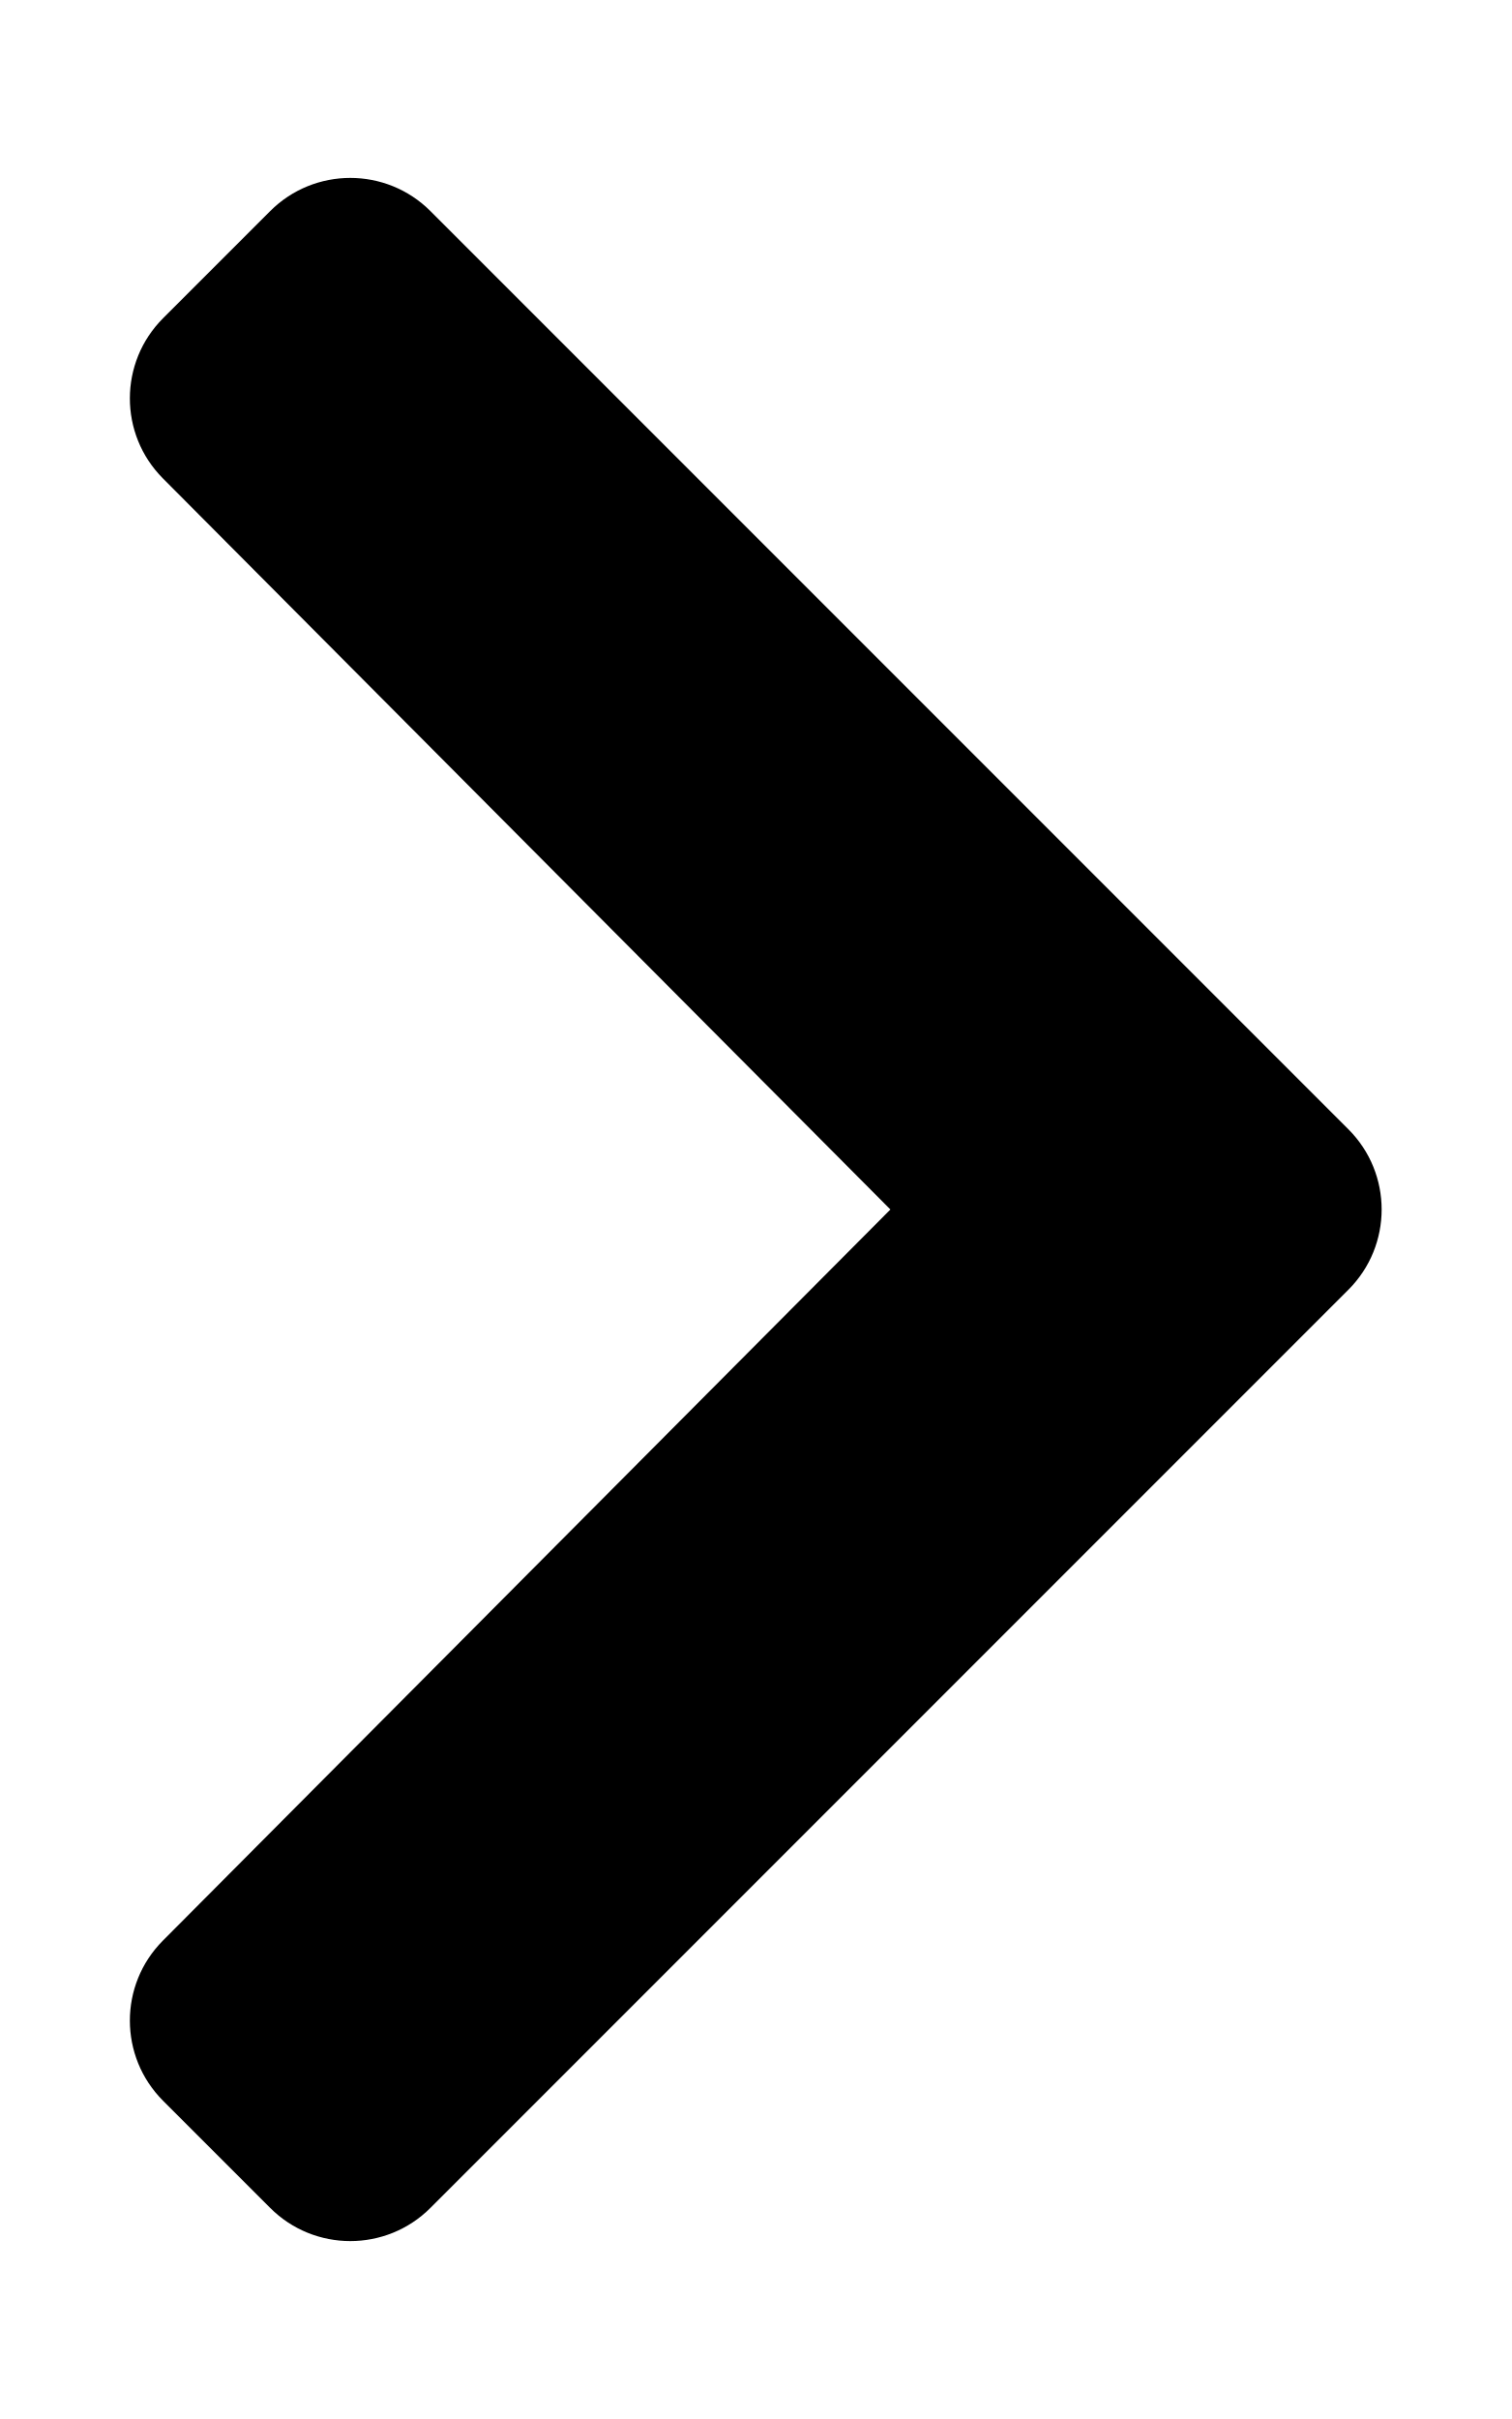
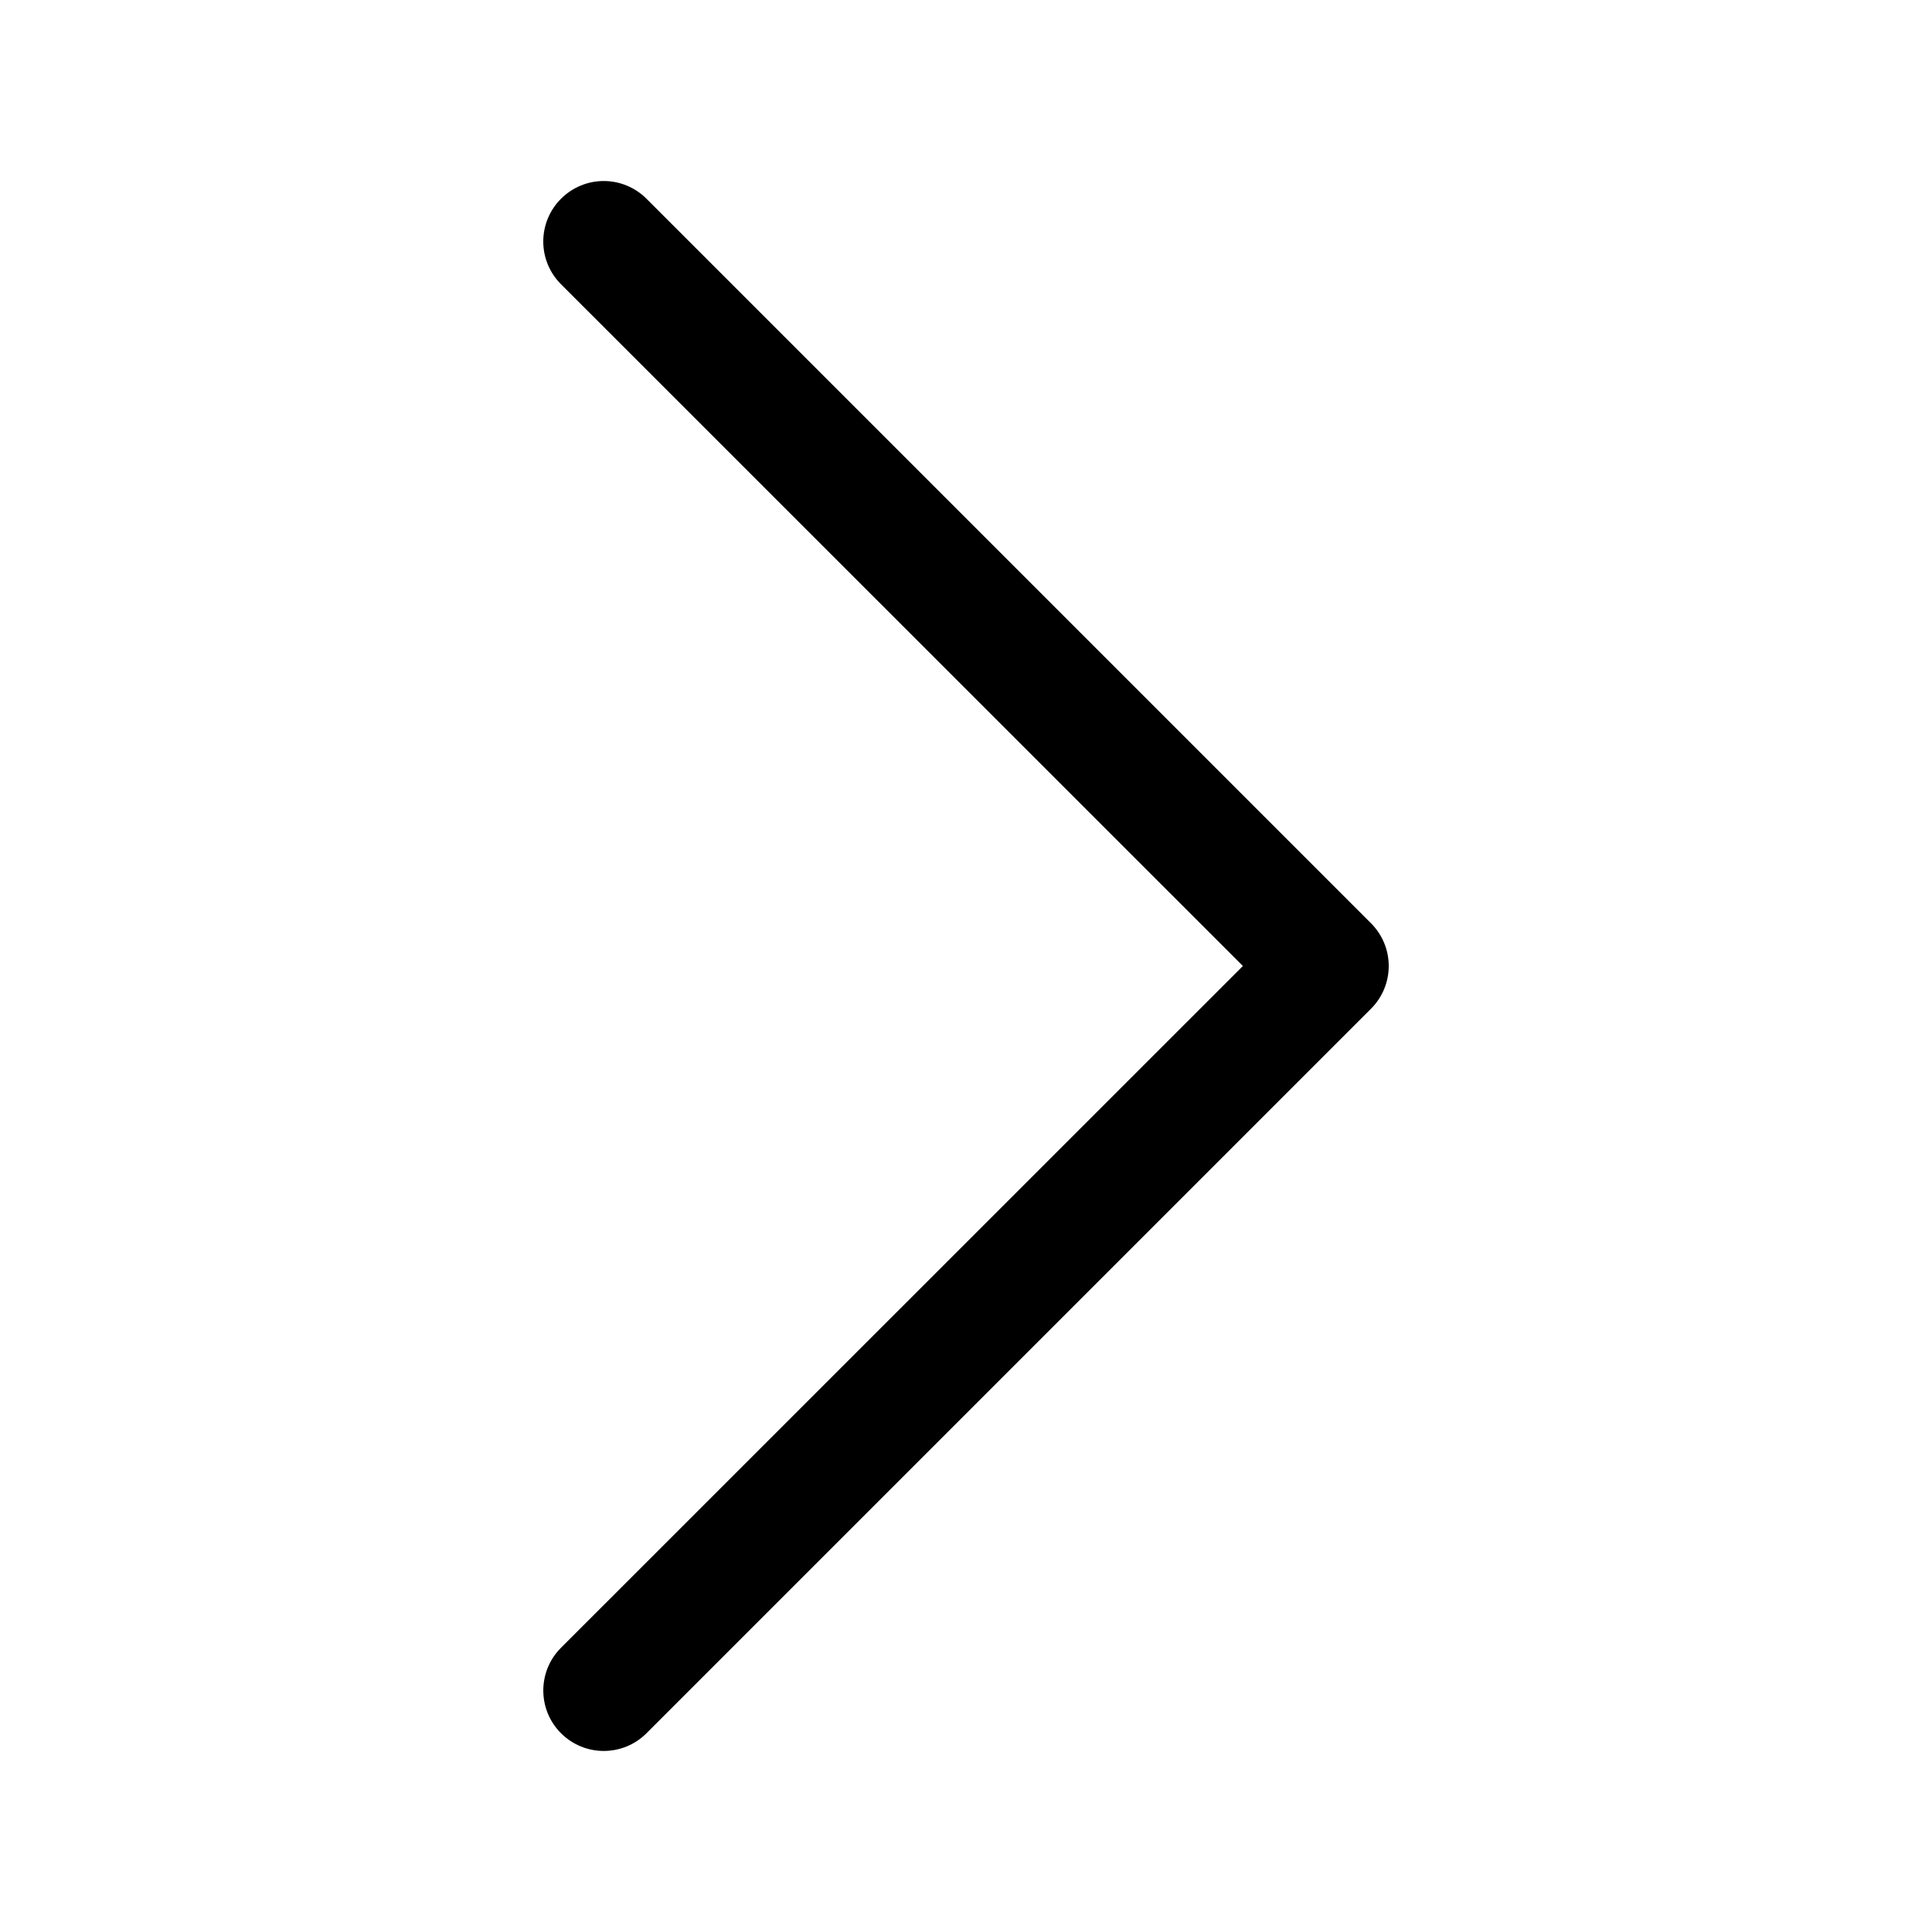
- <svg xmlns="http://www.w3.org/2000/svg" aria-hidden="true" focusable="false" data-prefix="fas" data-icon="chevron-right" class="chevron-right" role="img" viewBox="0 0 320 512">
-   <path fill="currentColor" d="M285.476 272.971L91.132 467.314c-9.373 9.373-24.569 9.373-33.941 0l-22.667-22.667c-9.357-9.357-9.375-24.522-.04-33.901L188.505 256 34.484 101.255c-9.335-9.379-9.317-24.544.04-33.901l22.667-22.667c9.373-9.373 24.569-9.373 33.941 0L285.475 239.03c9.373 9.372 9.373 24.568.001 33.941z" />
+ <svg xmlns="http://www.w3.org/2000/svg" width="16" height="16" fill="currentColor" class="bi bi-chevron-right" viewBox="0 0 16 16">
+   <path fill-rule="evenodd" d="M4.646 1.646a.5.5 0 0 1 .708 0l6 6a.5.5 0 0 1 0 .708l-6 6a.5.5 0 0 1-.708-.708L10.293 8 4.646 2.354a.5.5 0 0 1 0-.708z" />
</svg>
